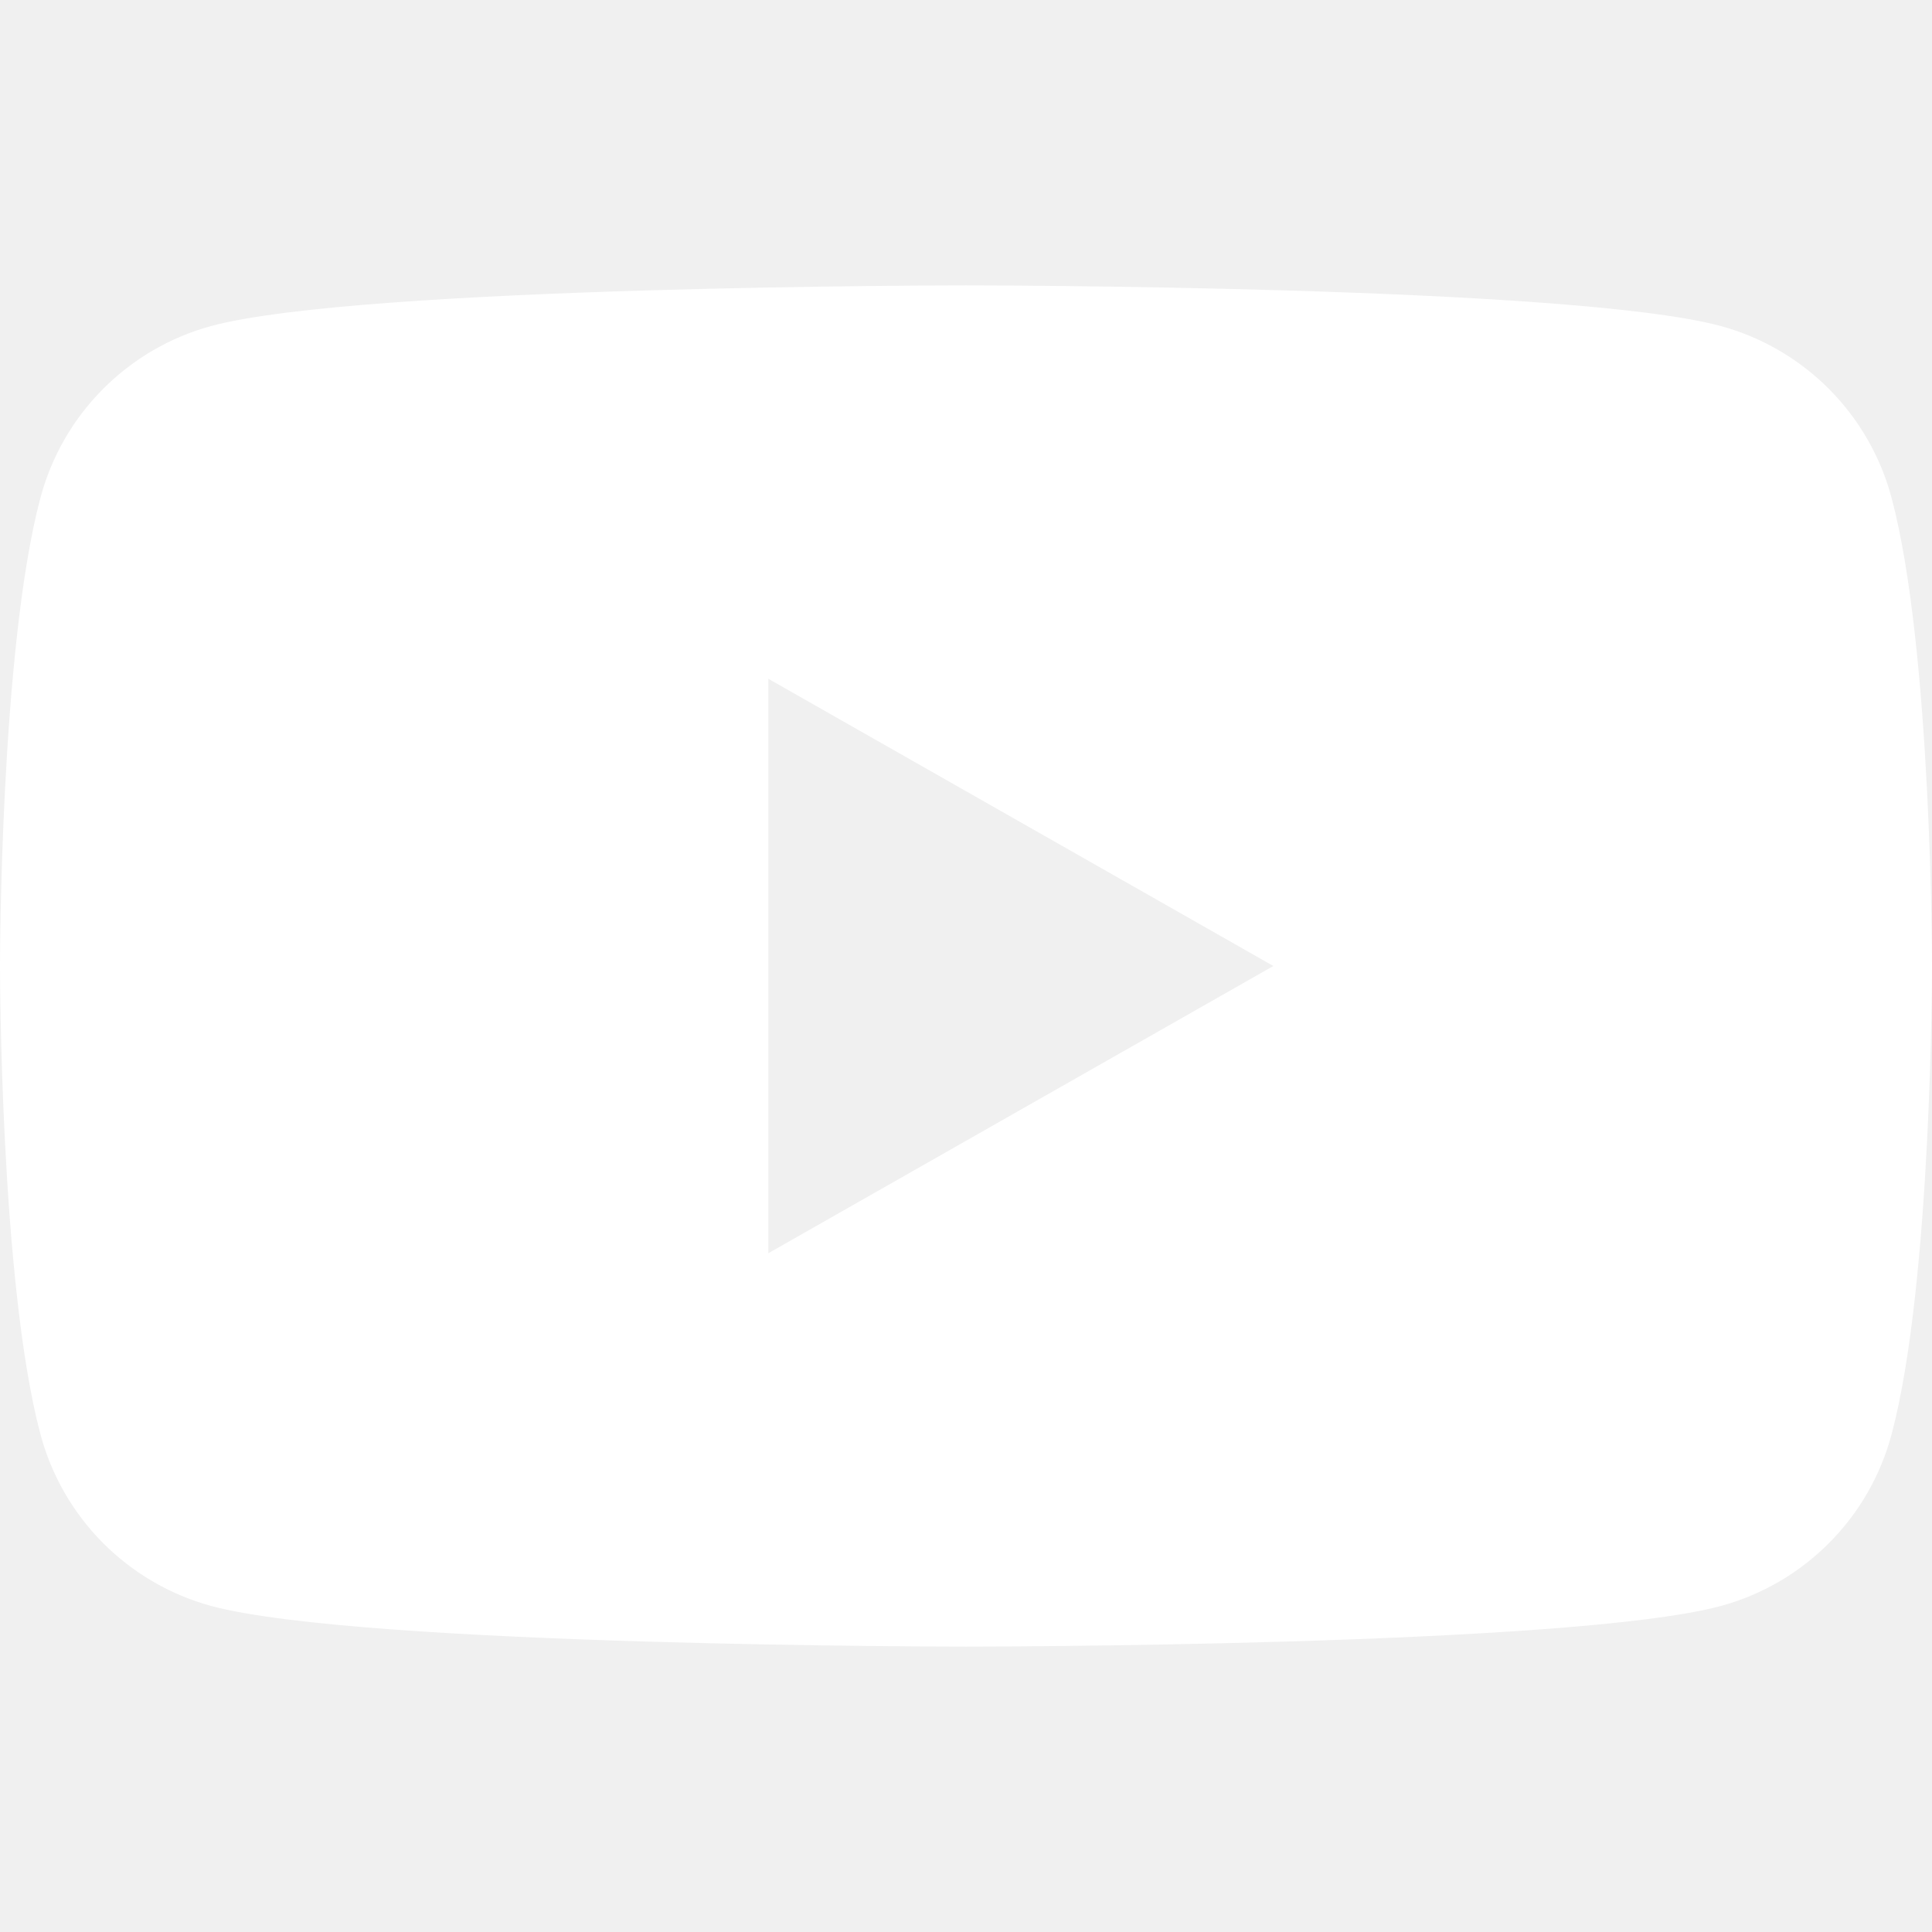
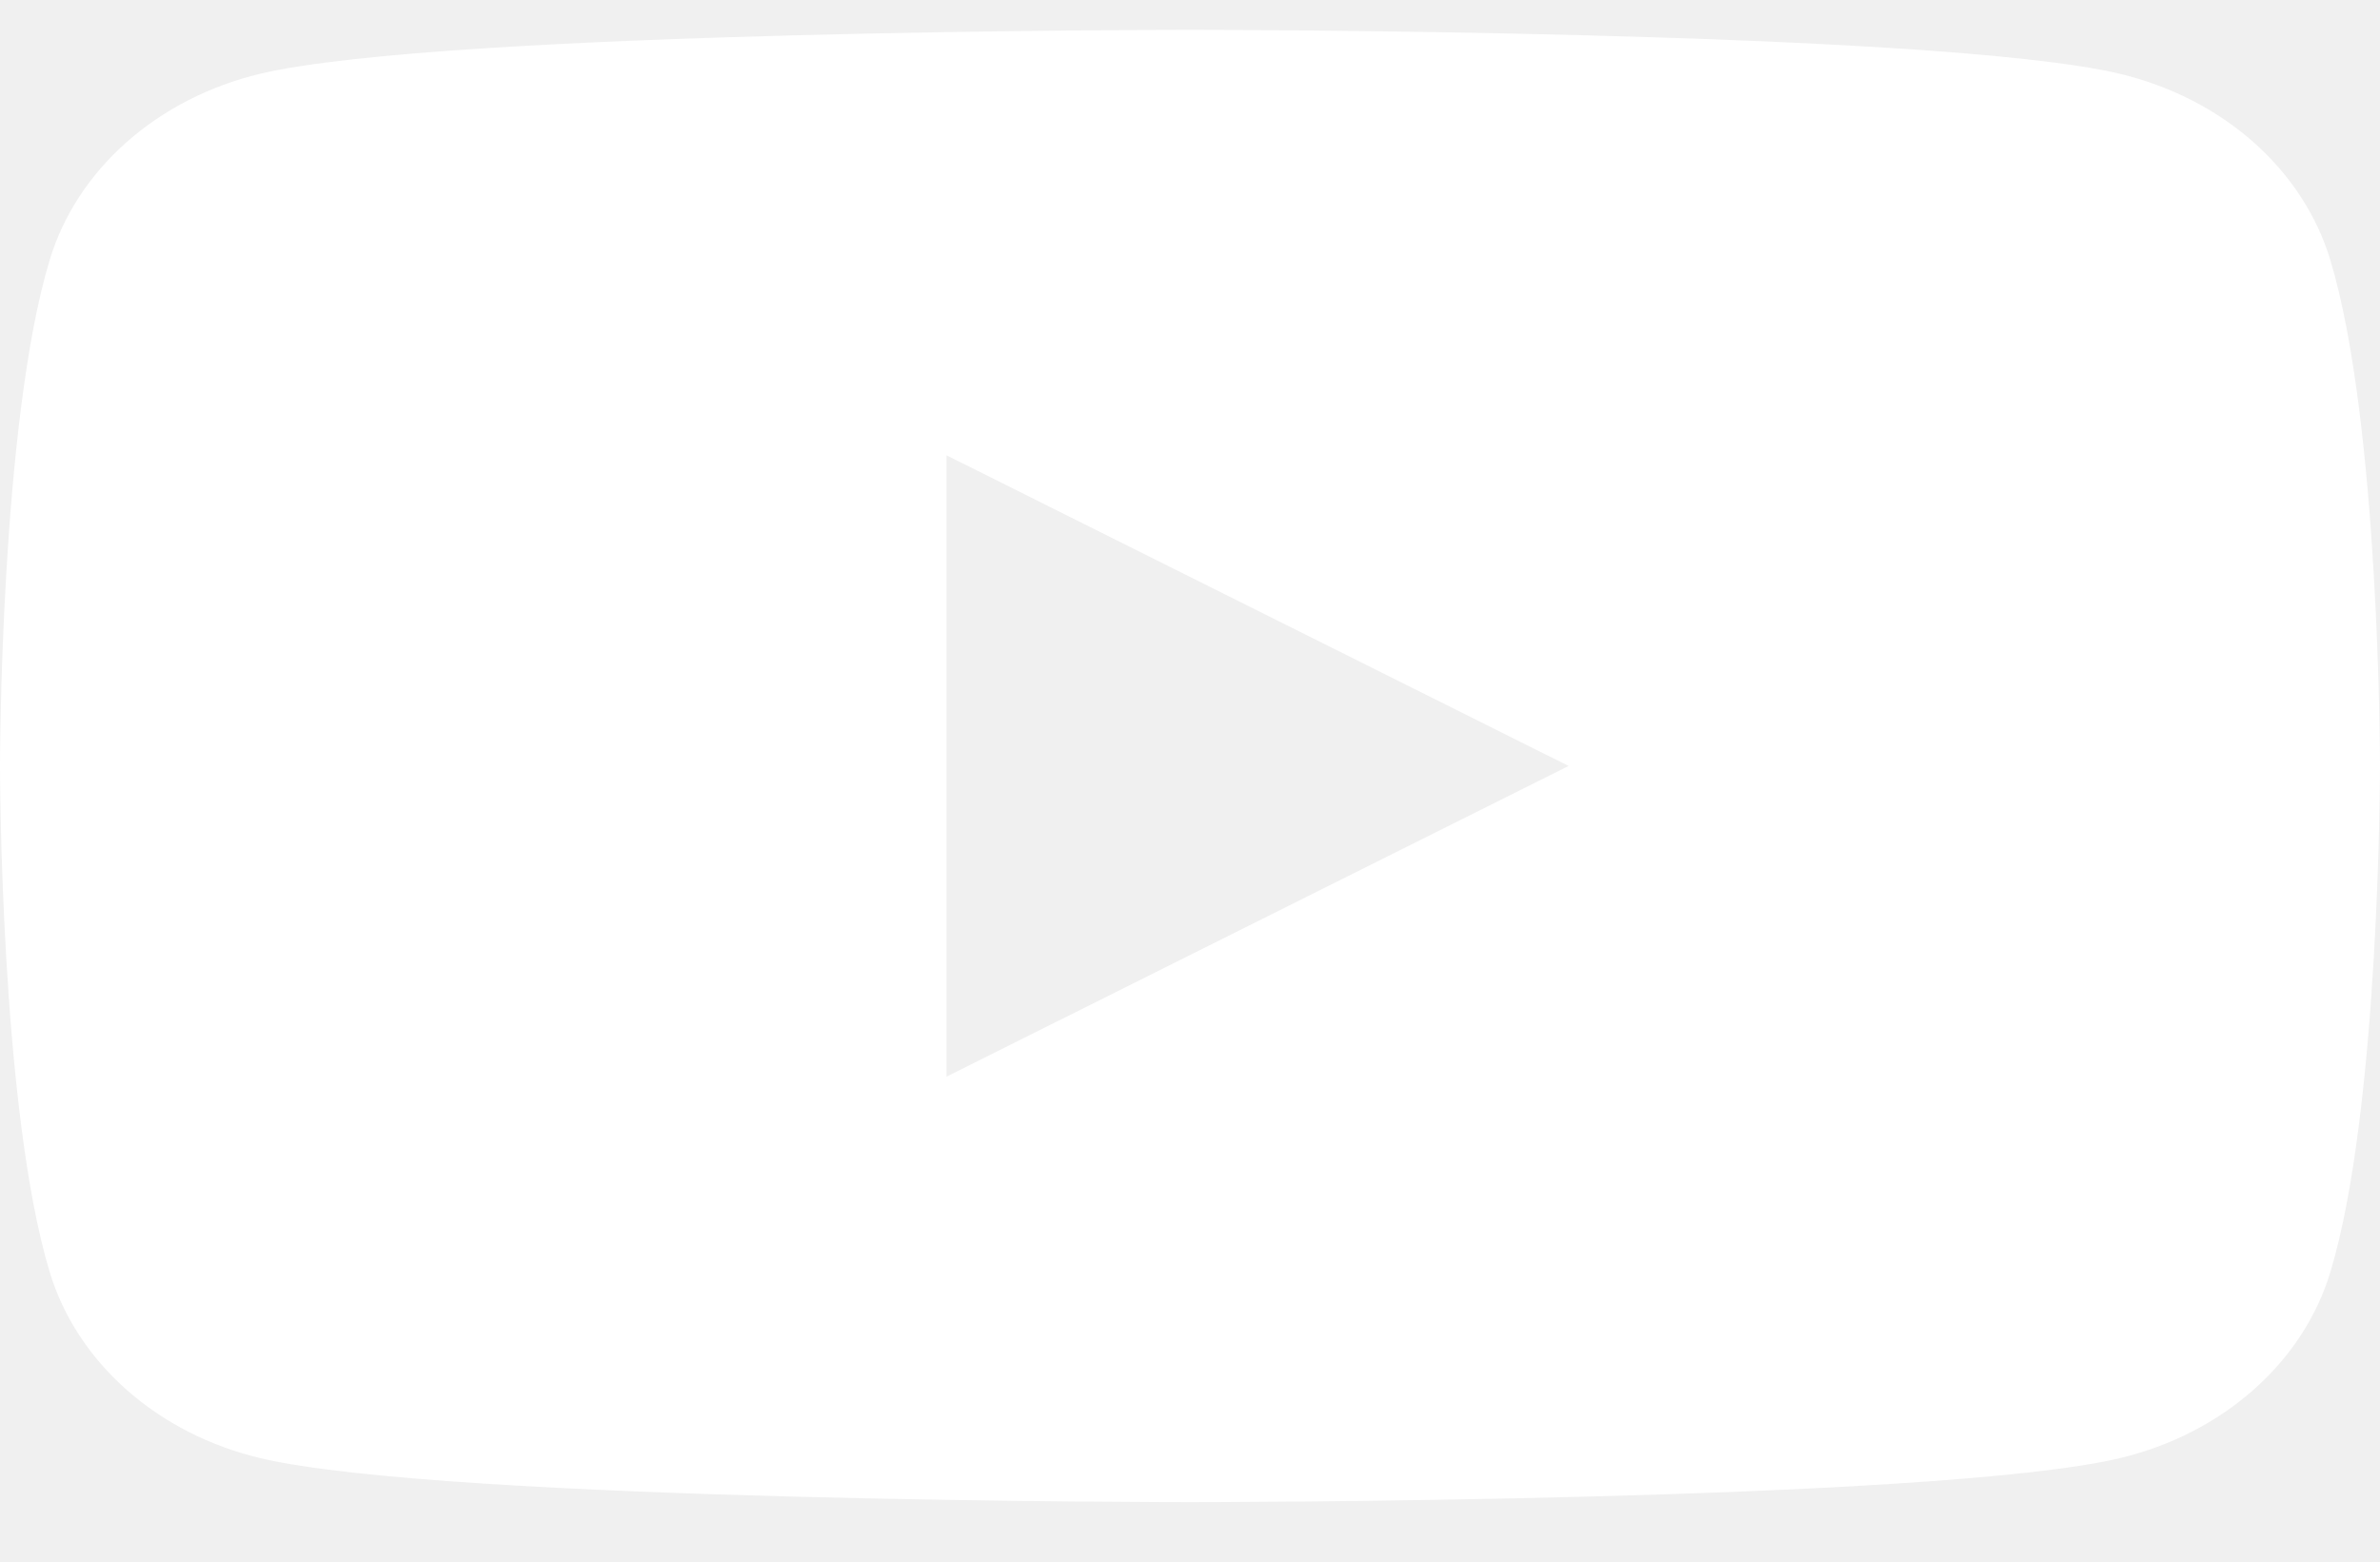
- <svg xmlns="http://www.w3.org/2000/svg" width="32" height="32" viewBox="0 0 32 32" fill="none">
-   <path d="M31.331 8.248C31.15 7.567 30.793 6.945 30.297 6.446C29.8 5.946 29.181 5.585 28.501 5.4C26.007 4.727 16 4.727 16 4.727C16 4.727 5.993 4.727 3.497 5.4C2.818 5.585 2.199 5.946 1.703 6.446C1.206 6.946 0.85 7.567 0.669 8.248C0 10.76 0 16 0 16C0 16 0 21.24 0.669 23.752C0.85 24.433 1.207 25.054 1.703 25.554C2.2 26.054 2.819 26.415 3.499 26.6C5.993 27.273 16 27.273 16 27.273C16 27.273 26.007 27.273 28.503 26.6C29.183 26.415 29.802 26.054 30.298 25.554C30.795 25.055 31.151 24.433 31.332 23.752C32 21.24 32 16 32 16C32 16 32 10.76 31.331 8.248ZM12.727 20.757V11.243L21.091 16L12.727 20.757Z" fill="white" />
+ <svg xmlns="http://www.w3.org/2000/svg" width="32" height="21" viewBox="0 0 32 21" fill="none">
+   <path d="M31.331 3.493C31.15 2.895 30.793 2.349 30.297 1.91C29.8 1.471 29.181 1.155 28.501 0.992C26.007 0.401 16 0.401 16 0.401C16 0.401 5.993 0.401 3.497 0.992C2.818 1.155 2.199 1.472 1.703 1.911C1.206 2.35 0.85 2.895 0.669 3.493C0 5.699 0 10.3 0 10.3C0 10.3 0 14.902 0.669 17.108C0.85 17.706 1.207 18.251 1.703 18.69C2.2 19.129 2.819 19.446 3.499 19.608C5.993 20.2 16 20.2 16 20.2C16 20.2 26.007 20.2 28.503 19.608C29.183 19.446 29.802 19.129 30.298 18.69C30.795 18.251 31.151 17.706 31.332 17.108C32 14.902 32 10.3 32 10.3C32 10.3 32 5.699 31.331 3.493ZM12.727 14.478V6.123L21.091 10.3L12.727 14.478Z" fill="white" />
</svg>
